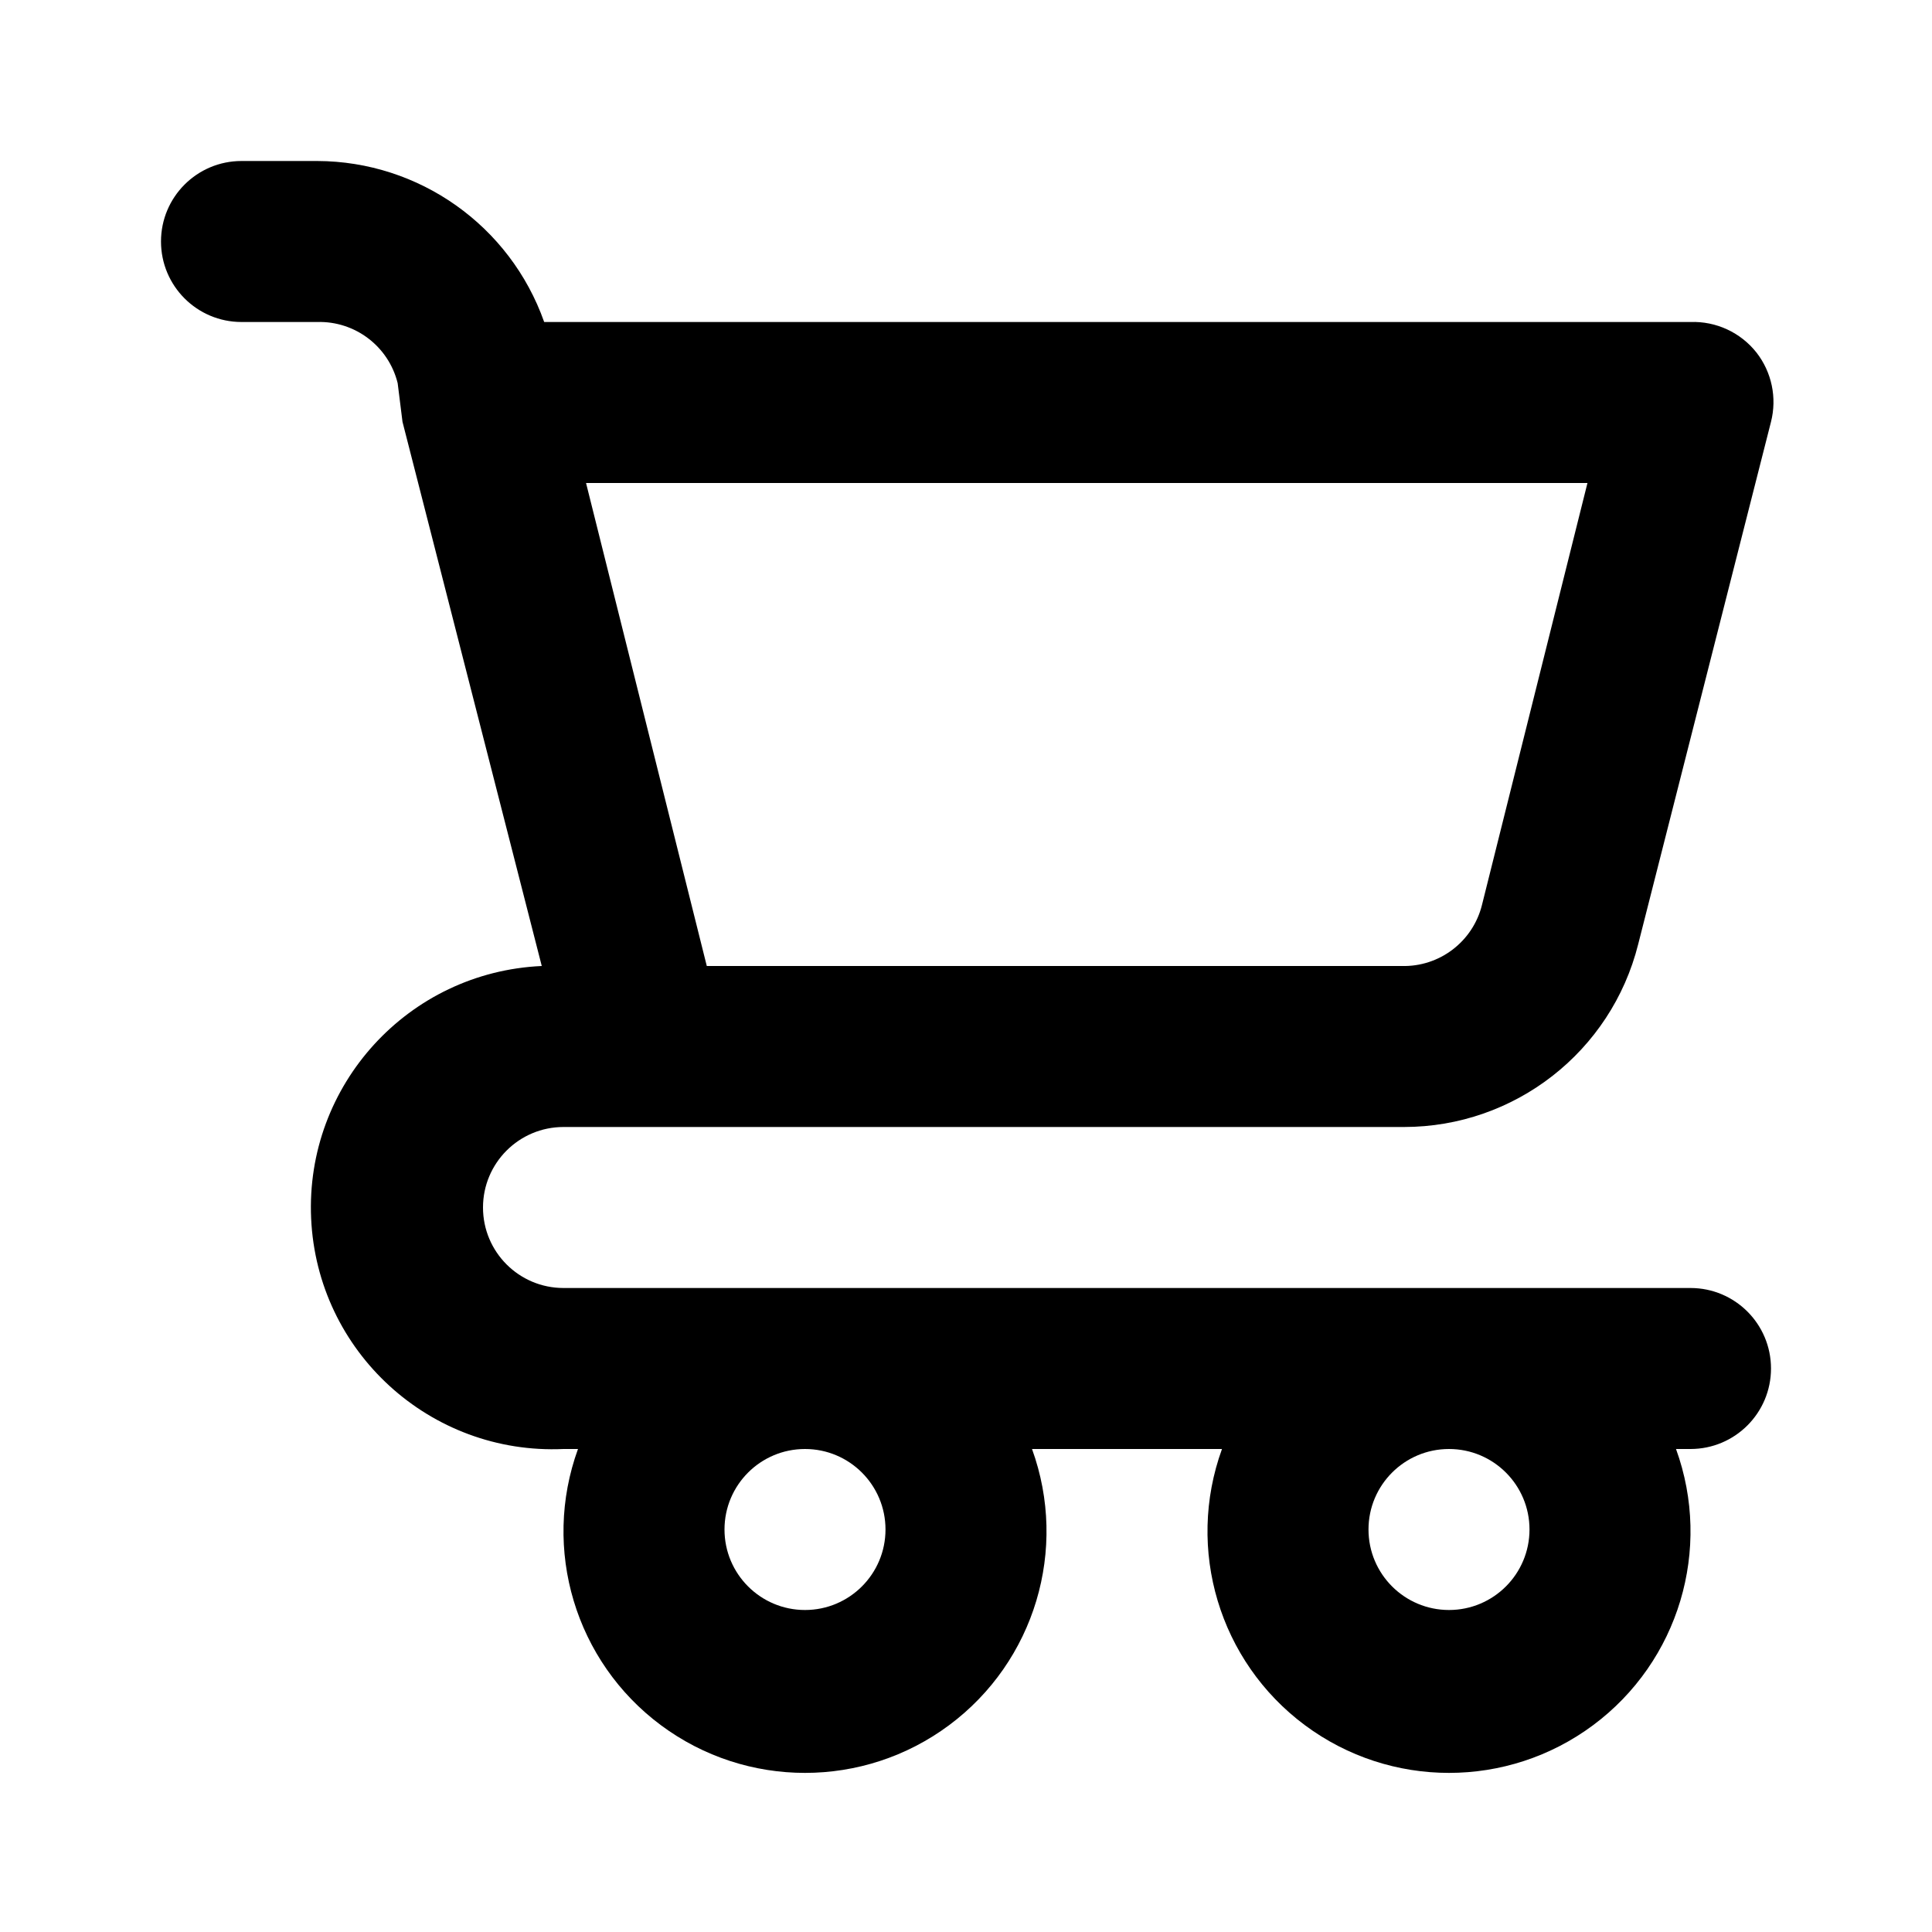
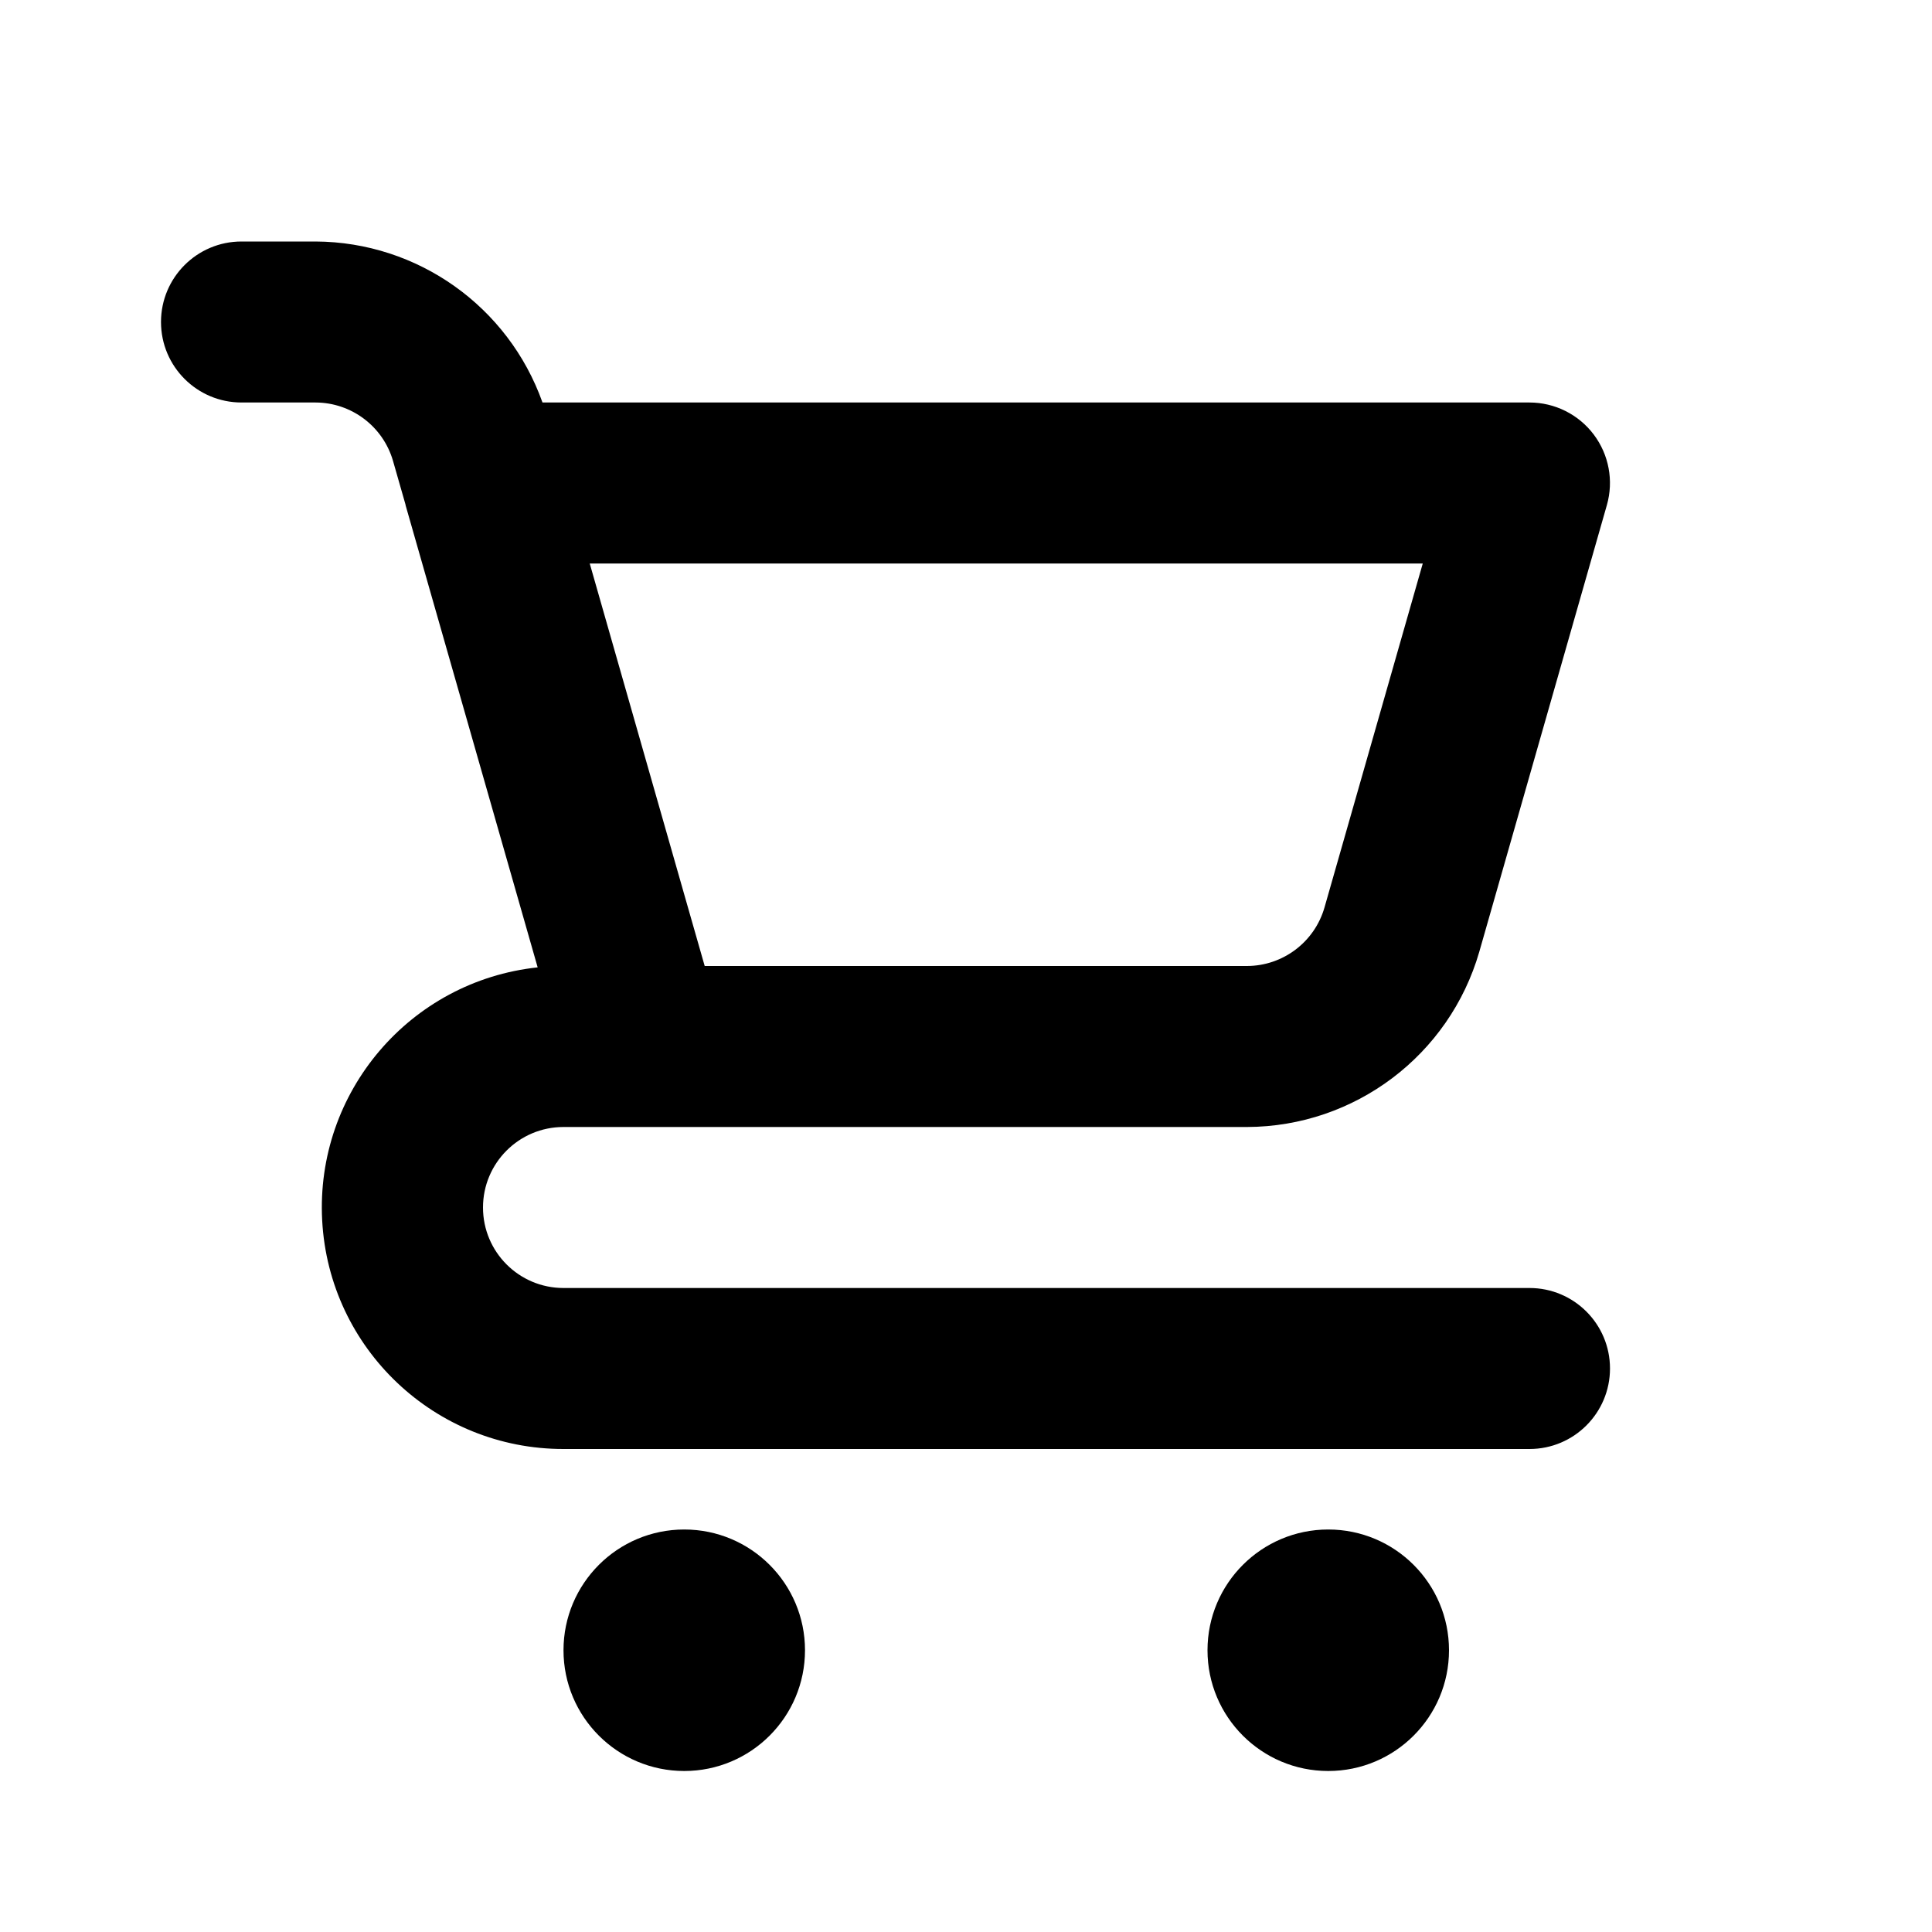
- <svg xmlns="http://www.w3.org/2000/svg" data-name="Layer 1" viewBox="0 0 24 24">
-   <path d="M21,16H7a1,1,0,0,1,0-2H17.44a3,3,0,0,0,2.91-2.27L22,5.24a1,1,0,0,0-.18-.86A1,1,0,0,0,21,4H6.76A3,3,0,0,0,3.94,2H3A1,1,0,0,0,3,4h.94a1,1,0,0,1,1,.76L5,5.24H5L6.73,12A3,3,0,0,0,7,18h.18a3,3,0,1,0,5.64,0h2.36a3,3,0,1,0,5.64,0H21a1,1,0,0,0,0-2ZM19.72,6l-1.31,5.24a1,1,0,0,1-1,.76H8.78L7.28,6ZM10,20a1,1,0,1,1,1-1A1,1,0,0,1,10,20Zm8,0a1,1,0,1,1,1-1A1,1,0,0,1,18,20Z" />
+ <svg xmlns="http://www.w3.org/2000/svg" id="Layer_1" data-name="Layer 1" viewBox="0 0 24 24">
+   <path d="M8.5,19A1.5,1.5,0,1,0,10,20.5,1.5,1.5,0,0,0,8.5,19ZM19,16H7a1,1,0,0,1,0-2h8.491A3.013,3.013,0,0,0,18.376,11.824L19.961,6.275A1,1,0,0,0,19,5H6.739A3.007,3.007,0,0,0,3.921,3H3A1,1,0,0,0,3,5h.921a1.005,1.005,0,0,1,.961.725l.156.545 0.0.005L6.679,12.017A3,3,0,0,0,7,18H19a1,1,0,0,0,0-2ZM17.674,7l-1.221,4.274A1.005,1.005,0,0,1,15.491,12H8.754l-.255-.892L7.326,7ZM16.5,19A1.5,1.5,0,1,0,18,20.5,1.5,1.5,0,0,0,16.5,19Z" />
</svg>
